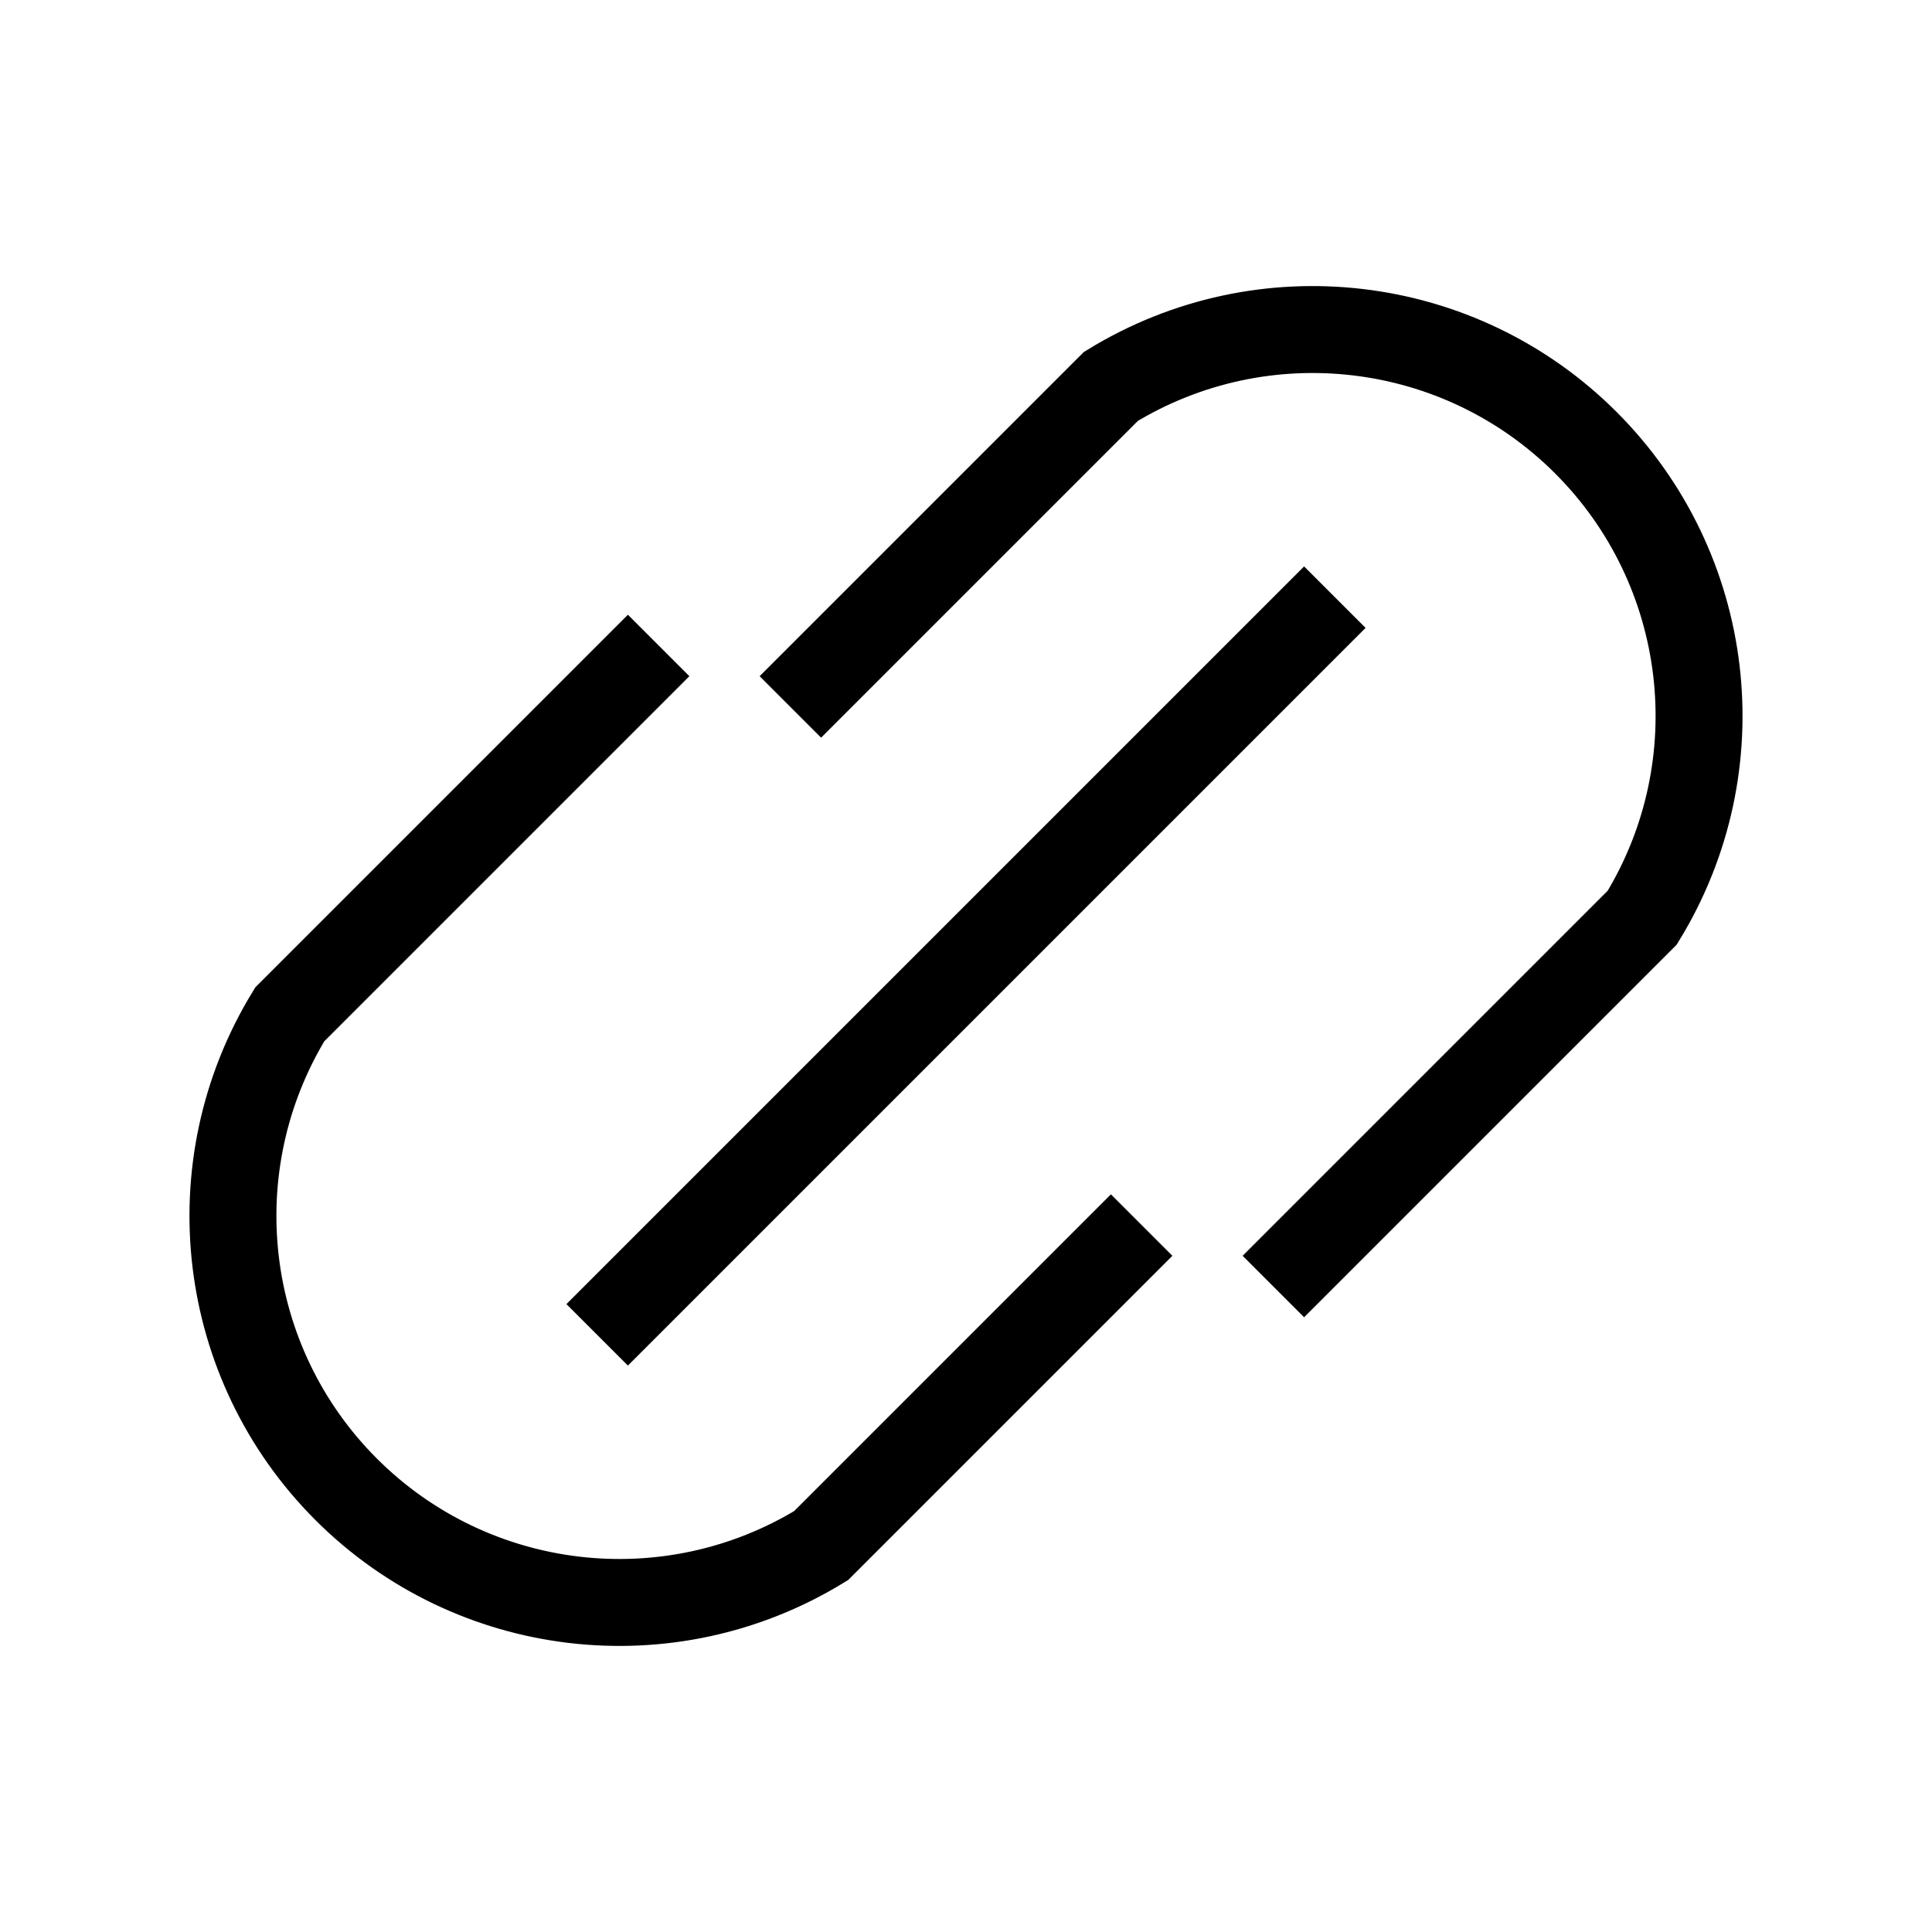
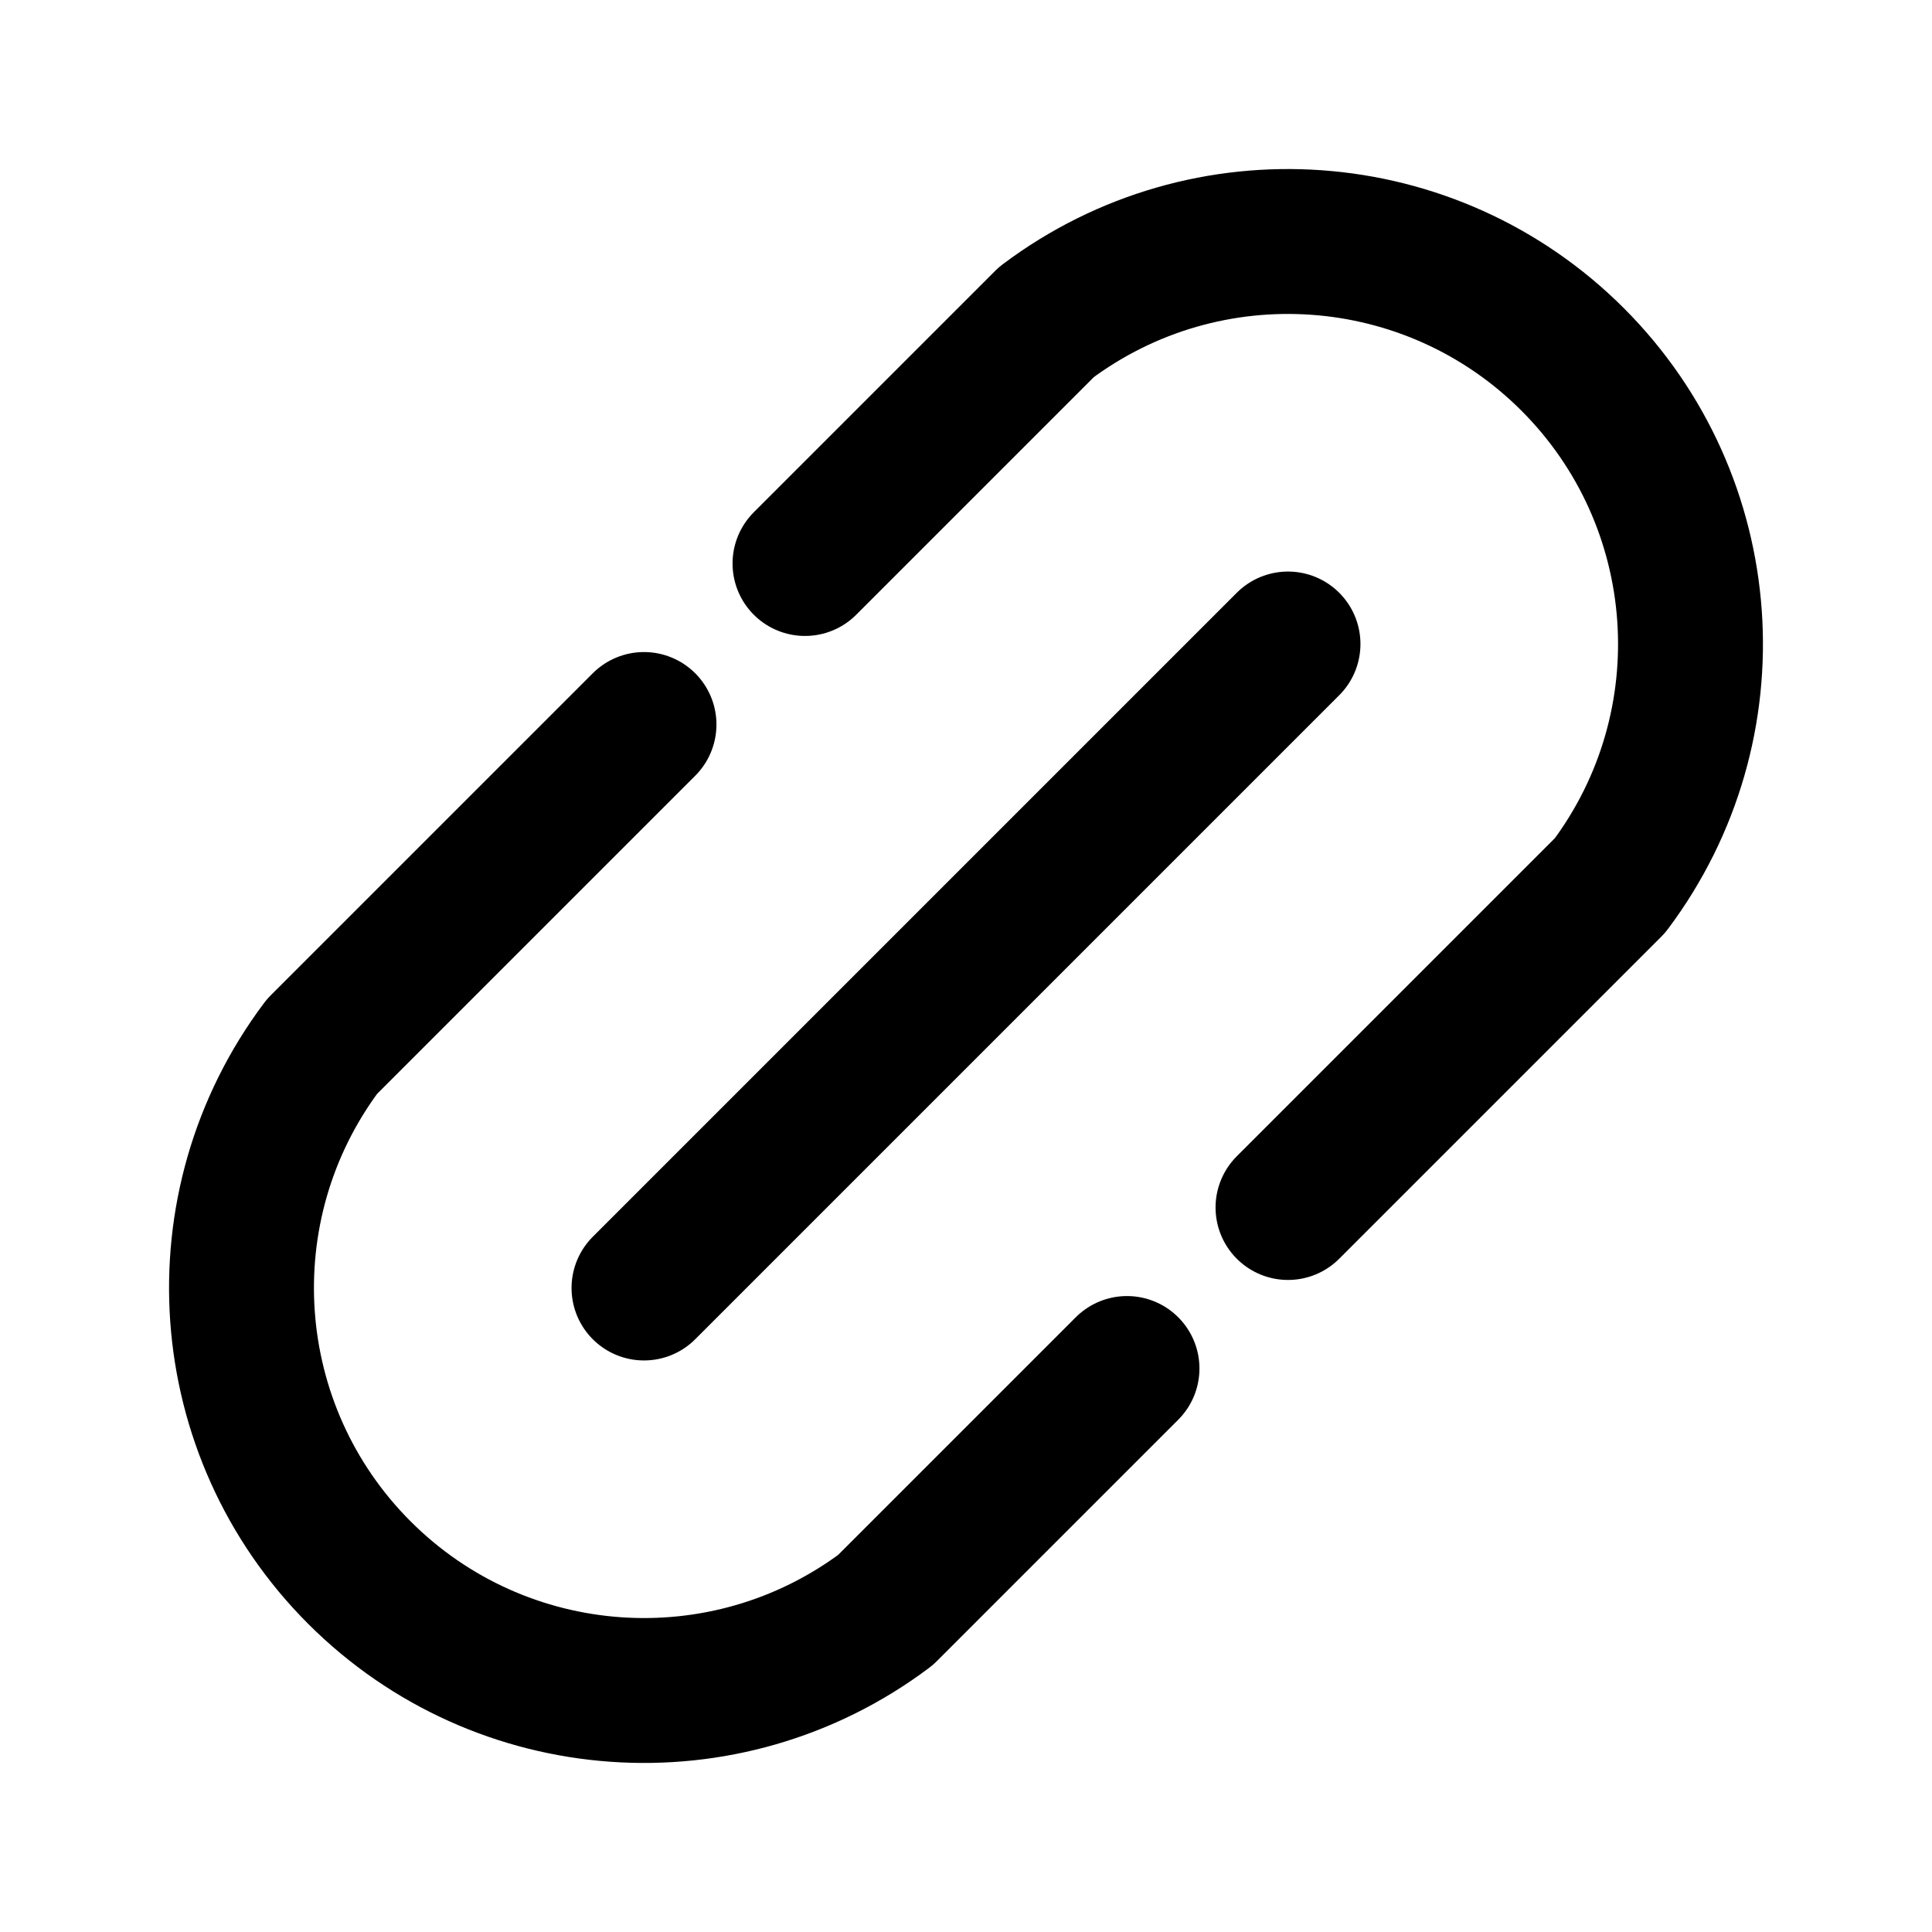
- <svg xmlns="http://www.w3.org/2000/svg" viewBox="0 0 40 40" fill="none" stroke="currentColor" stroke-width="1.8" stroke-linecap="square" stroke-linejoin="miter">
-   <path d="m17 14 6-6a8 8 0 0 1 11 11l-7 7m-4 0-6 6A8 8 0 0 1 6 21l7-7M13 27l14-14" />
+ <svg xmlns="http://www.w3.org/2000/svg" viewBox="0 0 24 24" fill="none" stroke="currentColor" stroke-width="1.8" stroke-linecap="round" stroke-linejoin="round">
+   <path d="m10 7 3-3a5 5 0 0 1 7 7l-4 4m-2 2-3 3a5 5 0 0 1-7-7l4-4m0 7 8-8" />
</svg>
